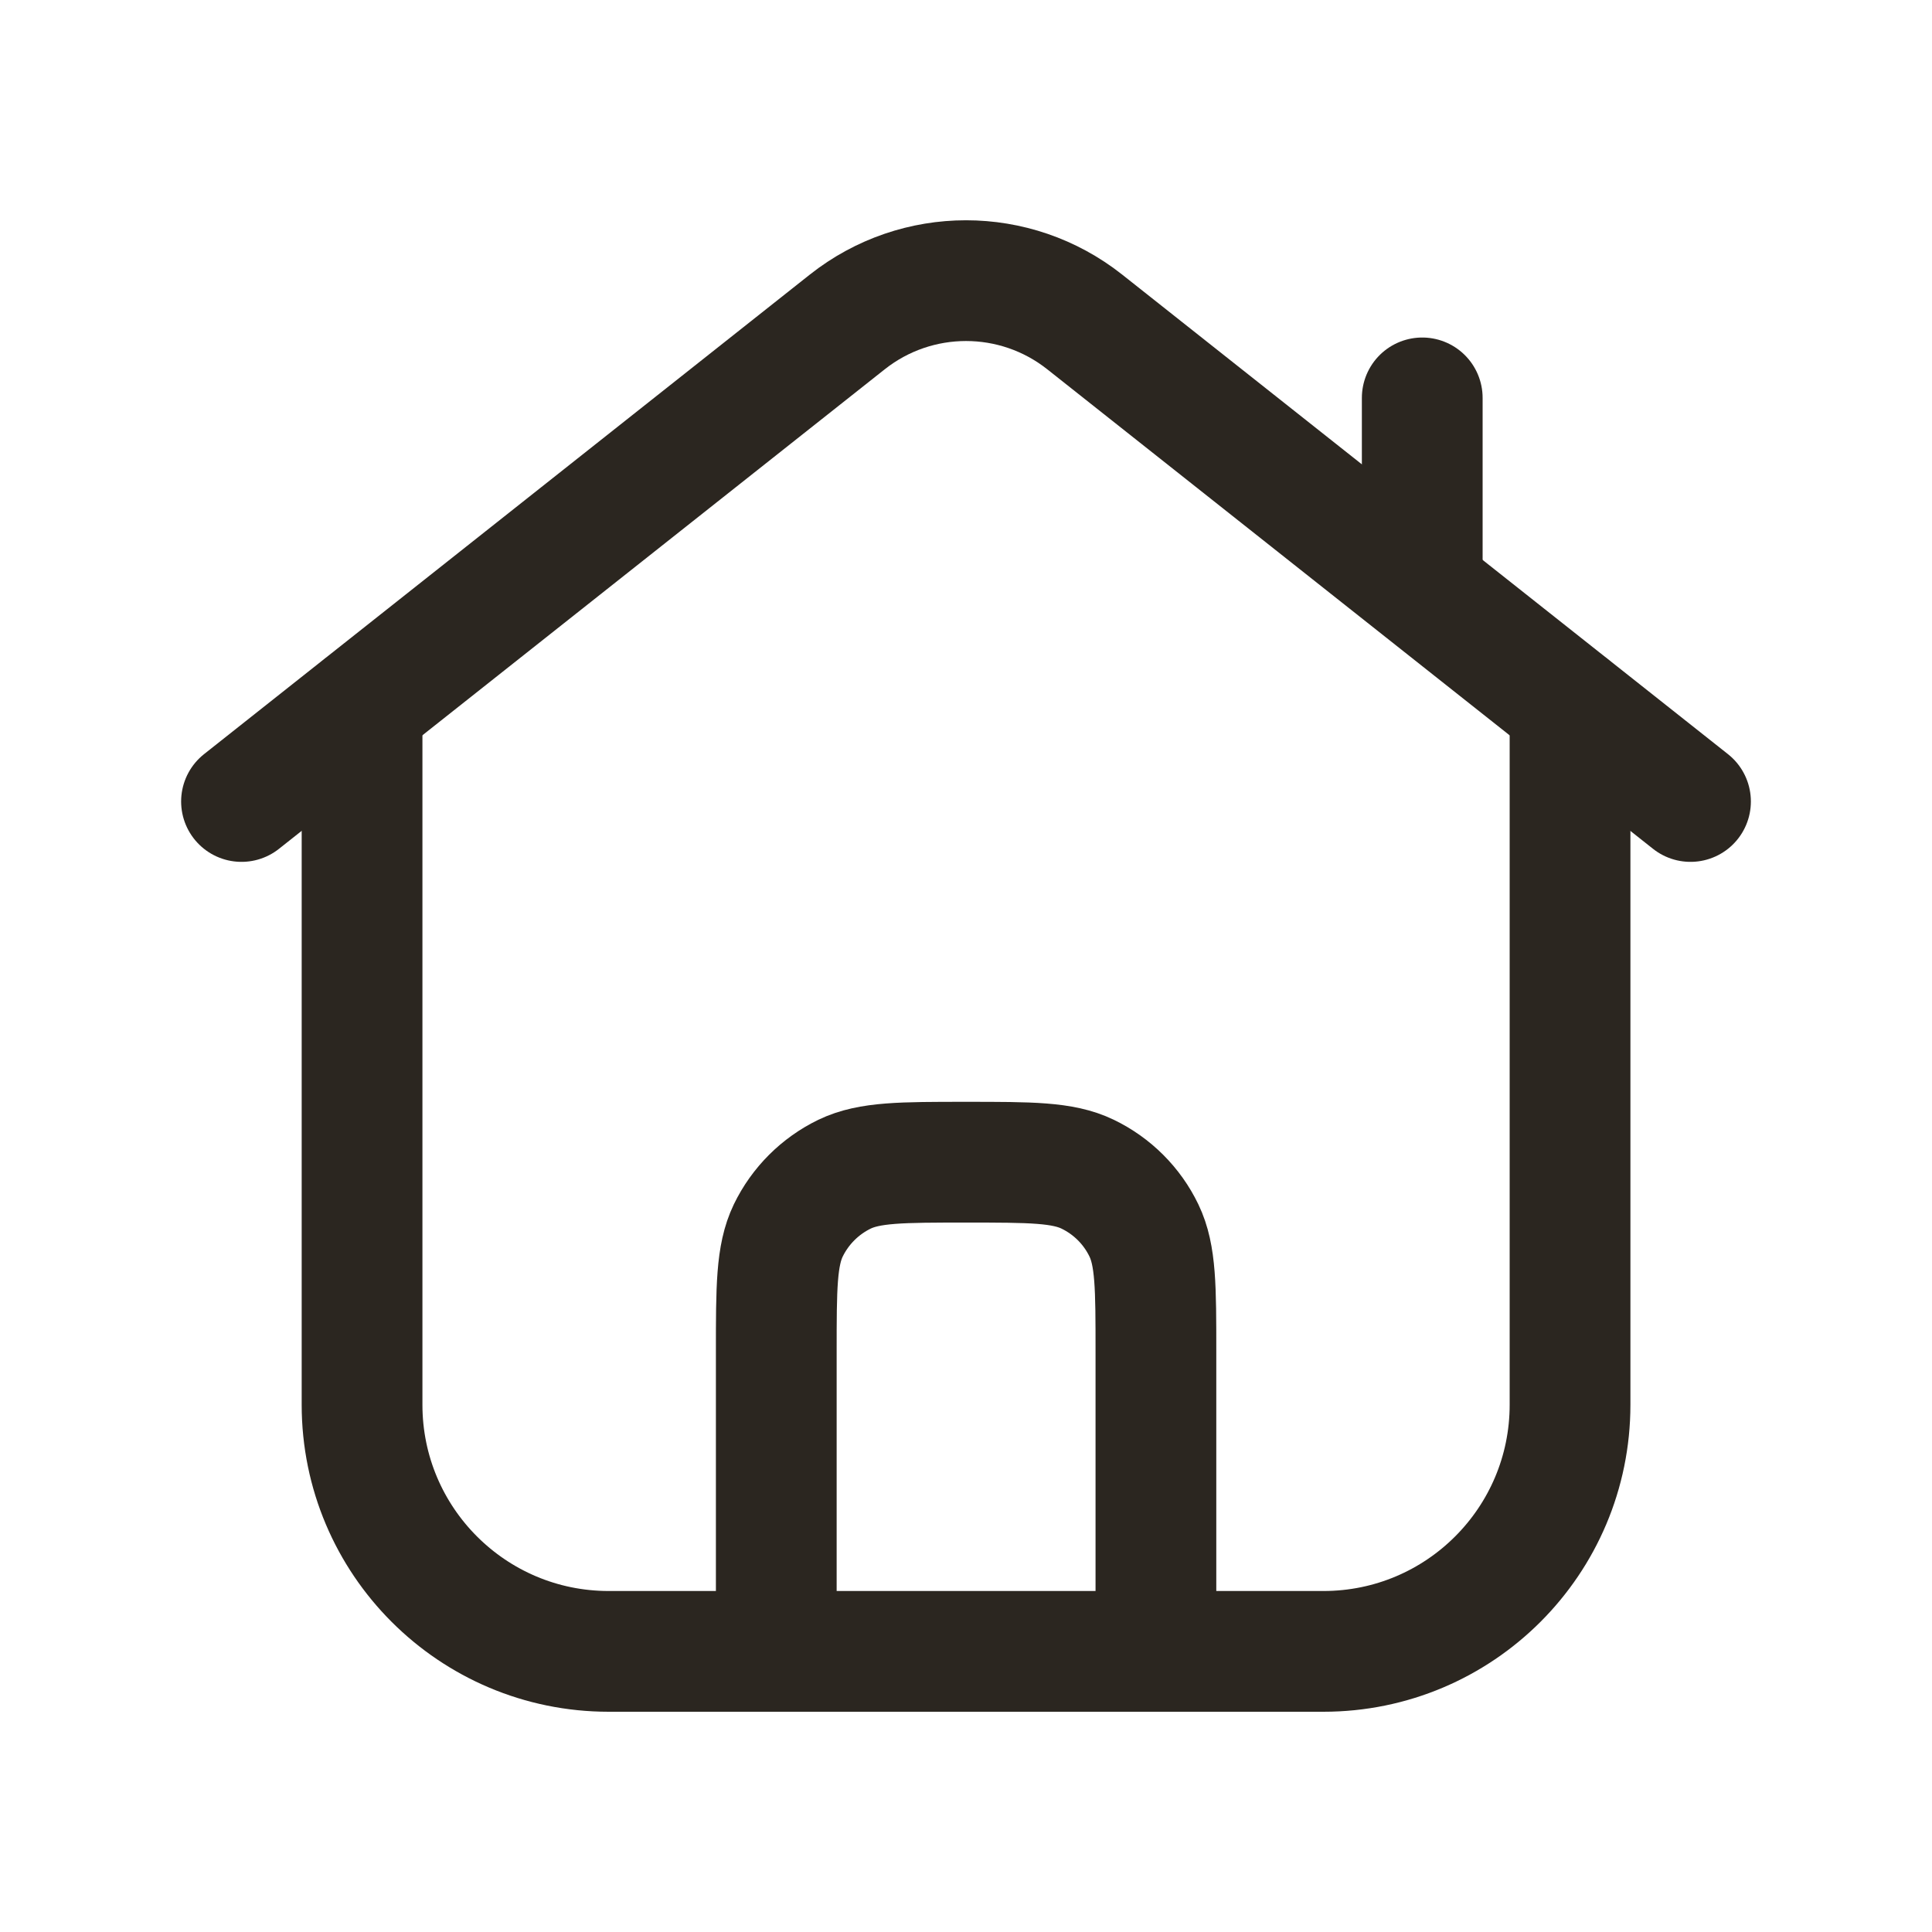
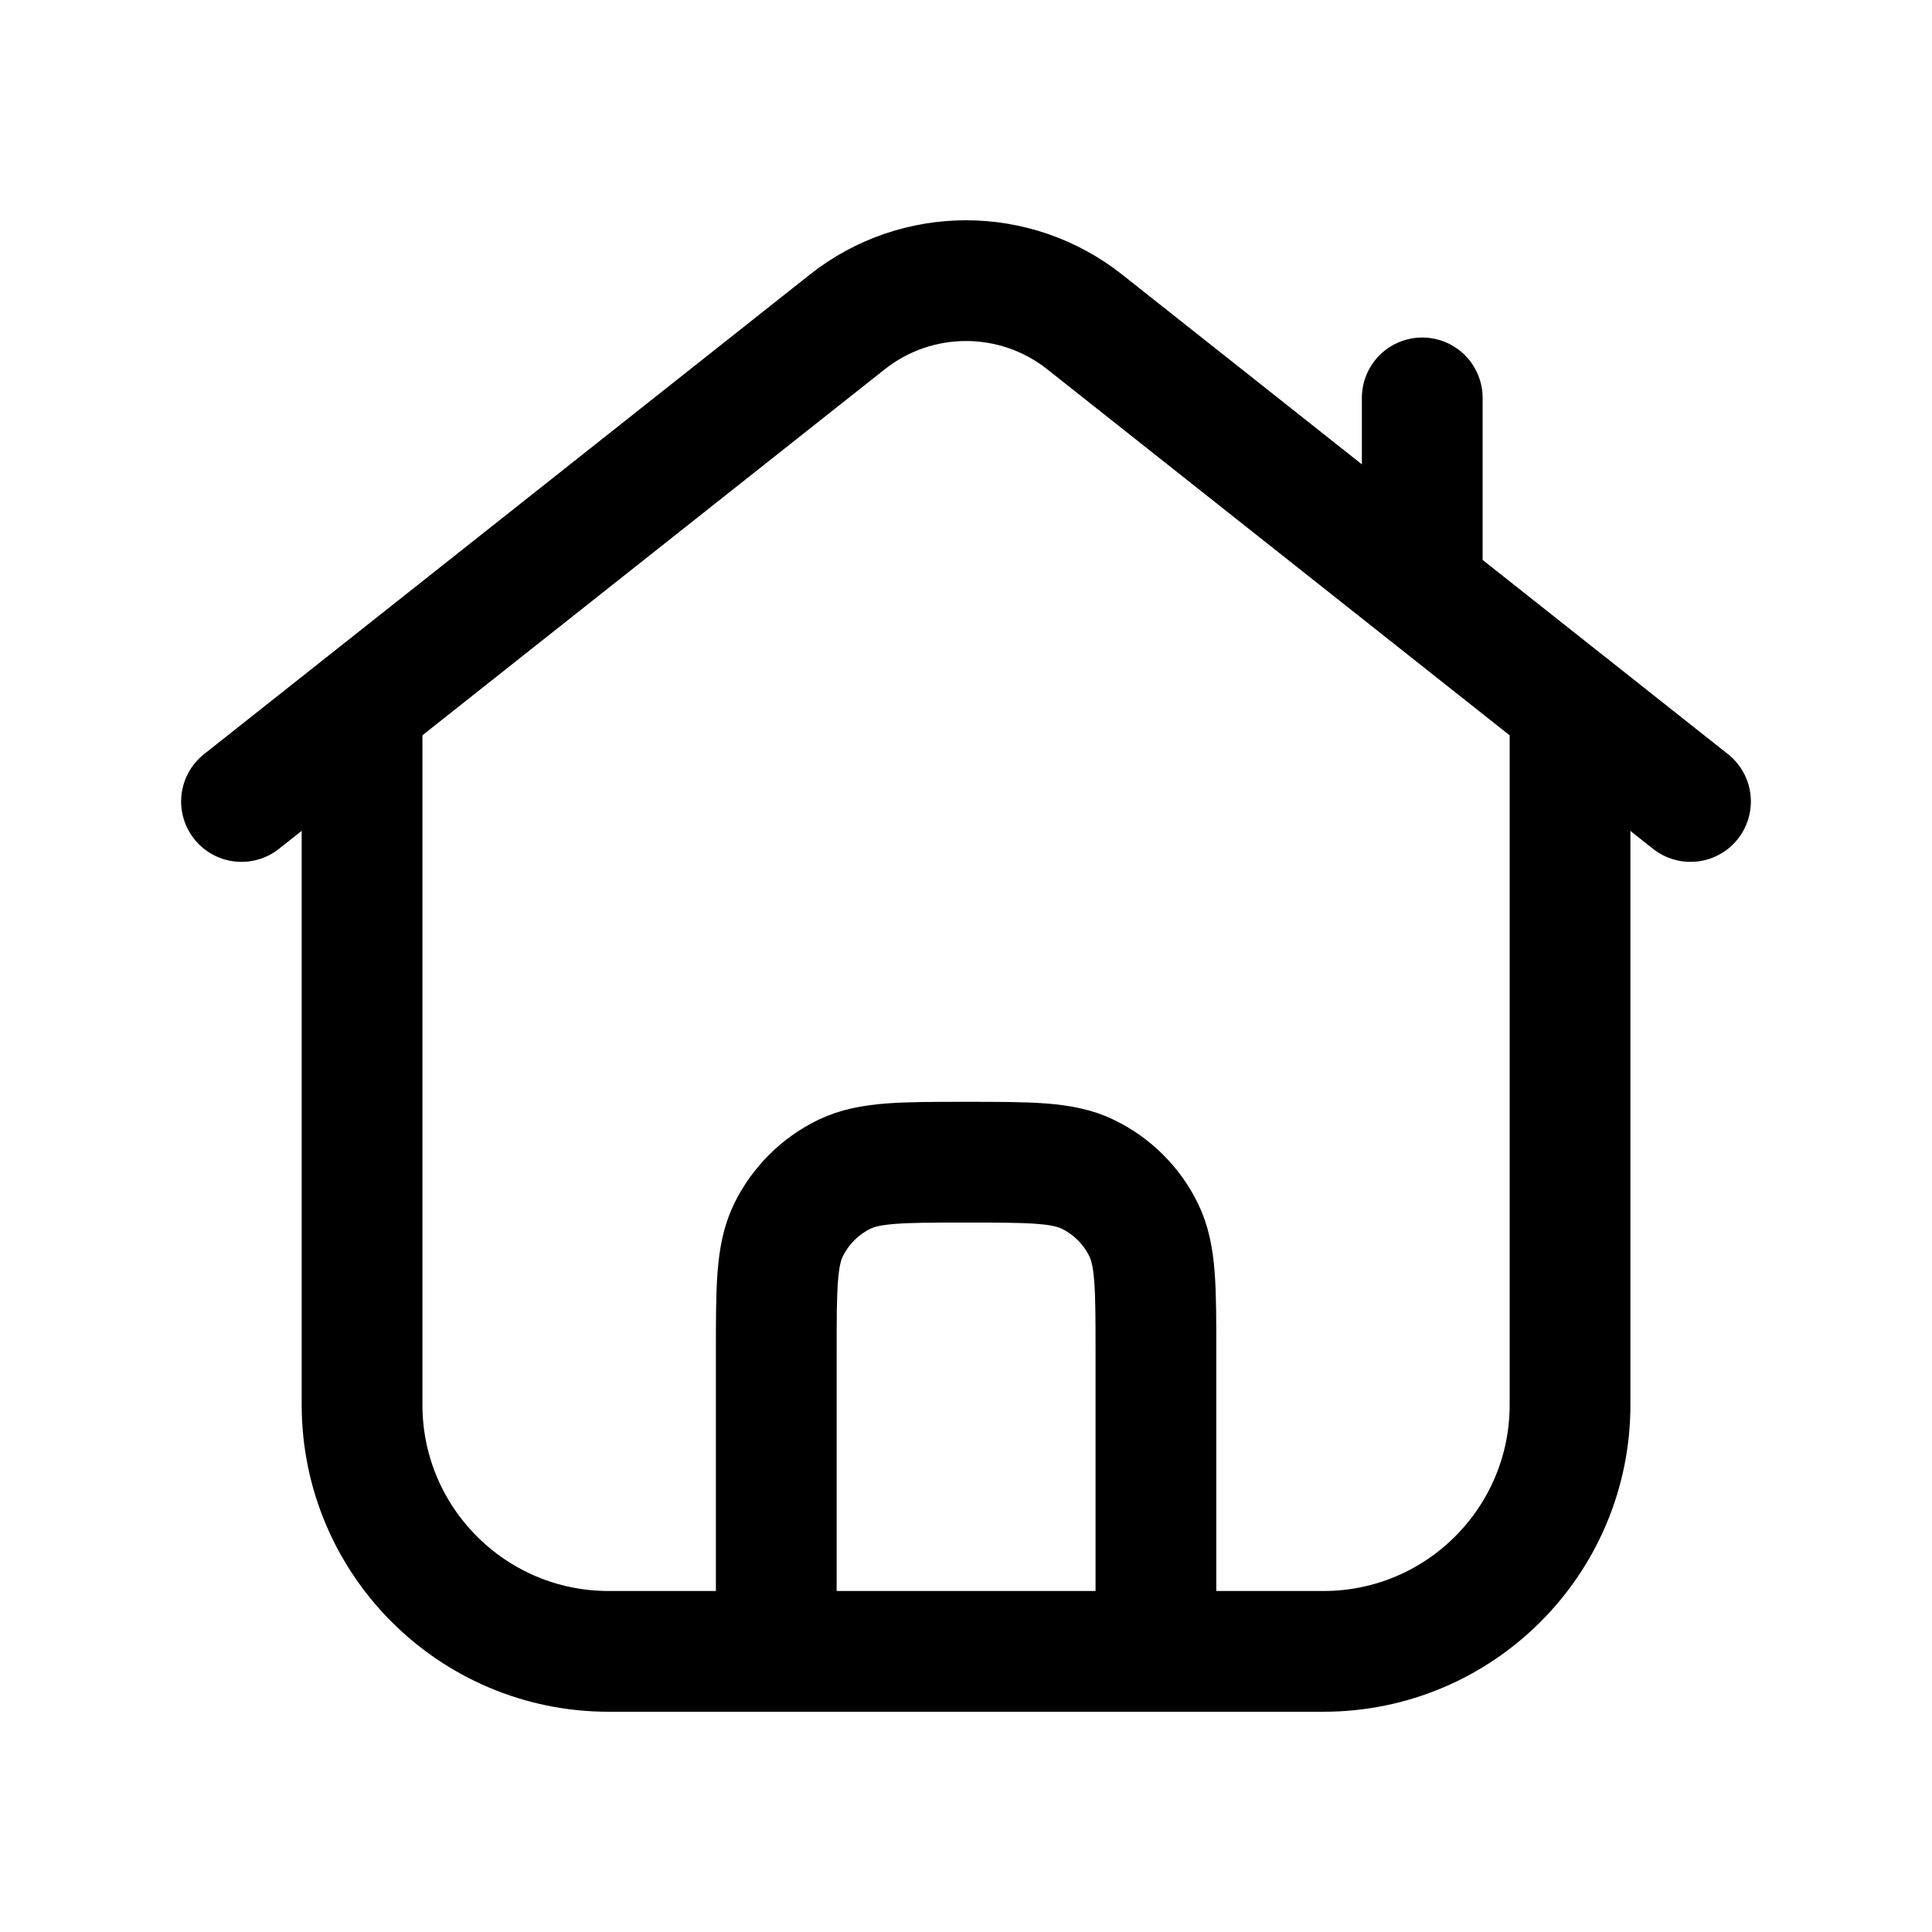
<svg xmlns="http://www.w3.org/2000/svg" width="20" height="20" viewBox="0 0 20 20" fill="none">
-   <path d="M3.748 7.313V14.542C3.748 15.952 4.891 17.095 6.301 17.095H13.7C15.11 17.095 16.253 15.952 16.253 14.542V7.313" stroke="#2B2620" stroke-width="1.25" stroke-linecap="round" stroke-linejoin="round" />
-   <path d="M17.5 8.297L11.228 3.332C10.508 2.763 9.492 2.763 8.772 3.332L2.5 8.297" stroke="#2B2620" stroke-width="1.25" stroke-linecap="round" stroke-linejoin="round" />
-   <path d="M14.723 4.119V6.081" stroke="#2B2620" stroke-width="1.25" stroke-linecap="round" stroke-linejoin="round" />
-   <path d="M8.036 17.095V13.996C8.036 13.329 8.036 12.996 8.16 12.738C8.283 12.484 8.489 12.278 8.743 12.155C9.001 12.031 9.334 12.031 10.001 12.031C10.669 12.031 11.002 12.031 11.259 12.155C11.514 12.278 11.72 12.484 11.842 12.738C11.966 12.996 11.966 13.329 11.966 13.996V17.095" stroke="#2B2620" stroke-width="1.25" stroke-linecap="round" stroke-linejoin="round" />
+   <path d="M3.748 7.313V14.542C3.748 15.952 4.891 17.095 6.301 17.095H13.7C15.11 17.095 16.253 15.952 16.253 14.542V7.313" stroke="currentColor" stroke-width="1.25" stroke-linecap="round" stroke-linejoin="round" />
+   <path d="M17.5 8.297L11.228 3.332C10.508 2.763 9.492 2.763 8.772 3.332L2.5 8.297" stroke="currentColor" stroke-width="1.25" stroke-linecap="round" stroke-linejoin="round" />
+   <path d="M14.723 4.119V6.081" stroke="currentColor" stroke-width="1.25" stroke-linecap="round" stroke-linejoin="round" />
+   <path d="M8.036 17.095V13.996C8.036 13.329 8.036 12.996 8.16 12.738C8.283 12.484 8.489 12.278 8.743 12.155C9.001 12.031 9.334 12.031 10.001 12.031C10.669 12.031 11.002 12.031 11.259 12.155C11.514 12.278 11.72 12.484 11.842 12.738C11.966 12.996 11.966 13.329 11.966 13.996V17.095" stroke="currentColor" stroke-width="1.25" stroke-linecap="round" stroke-linejoin="round" />
</svg>
